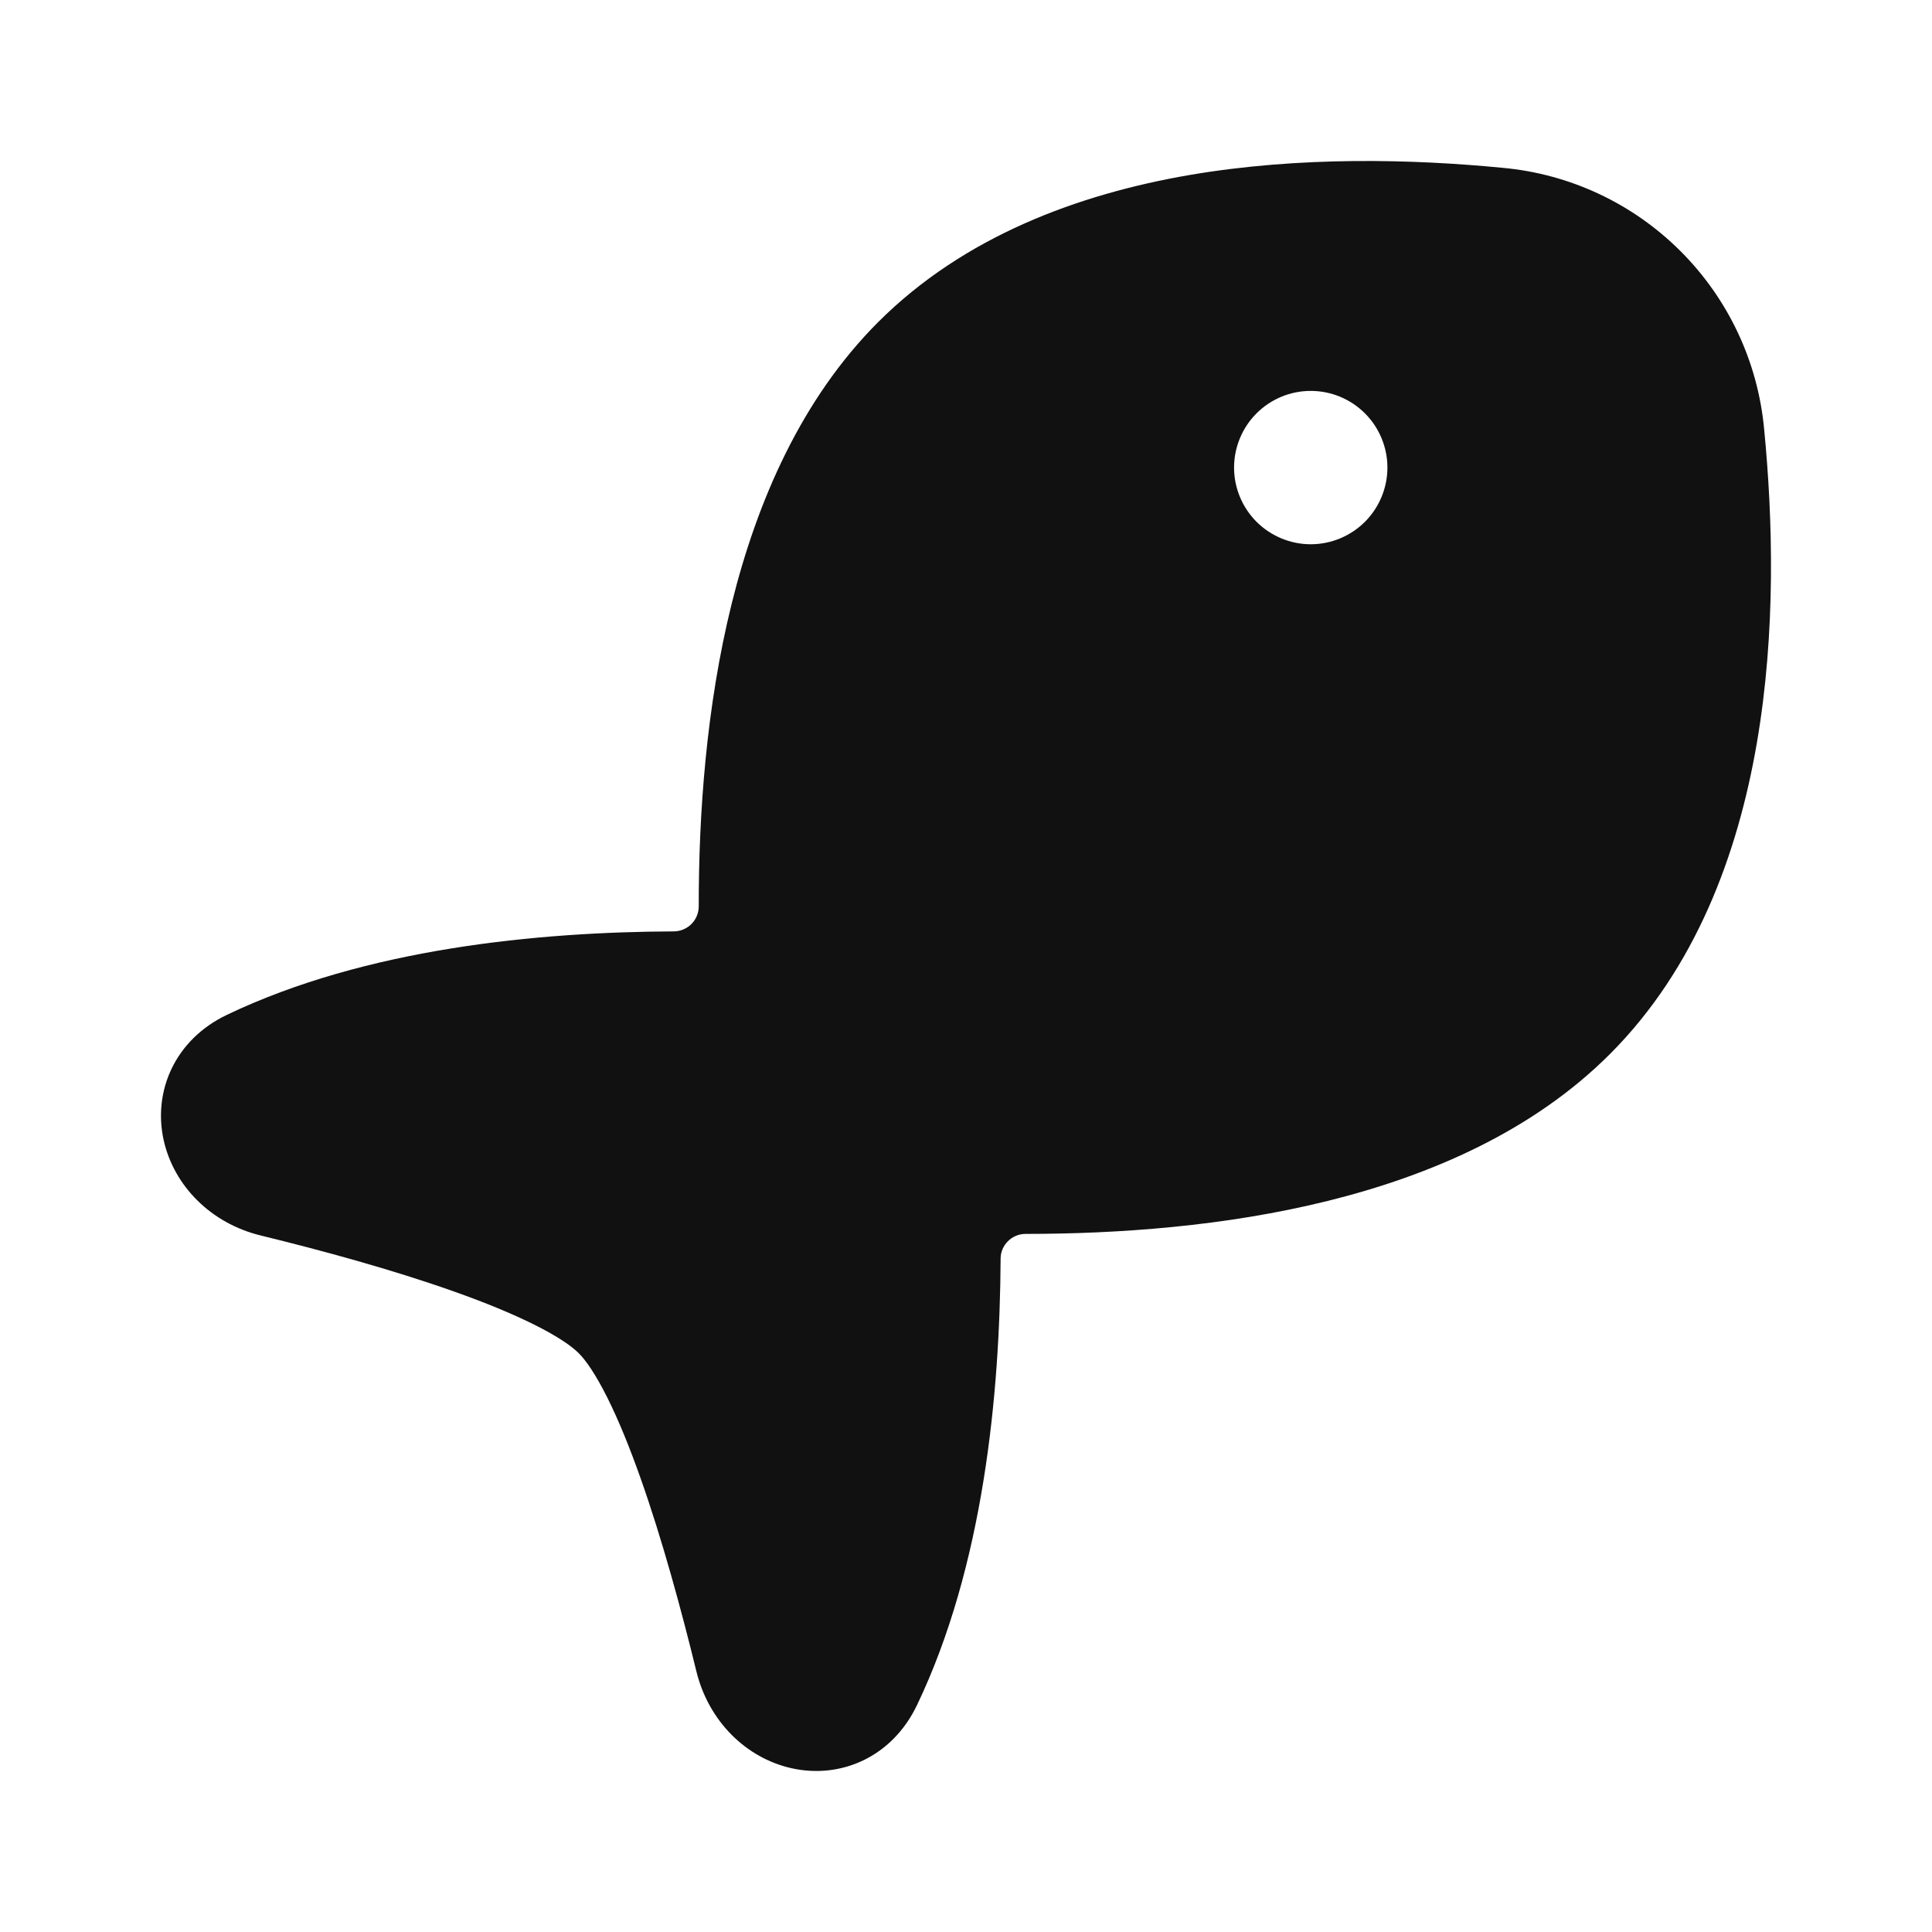
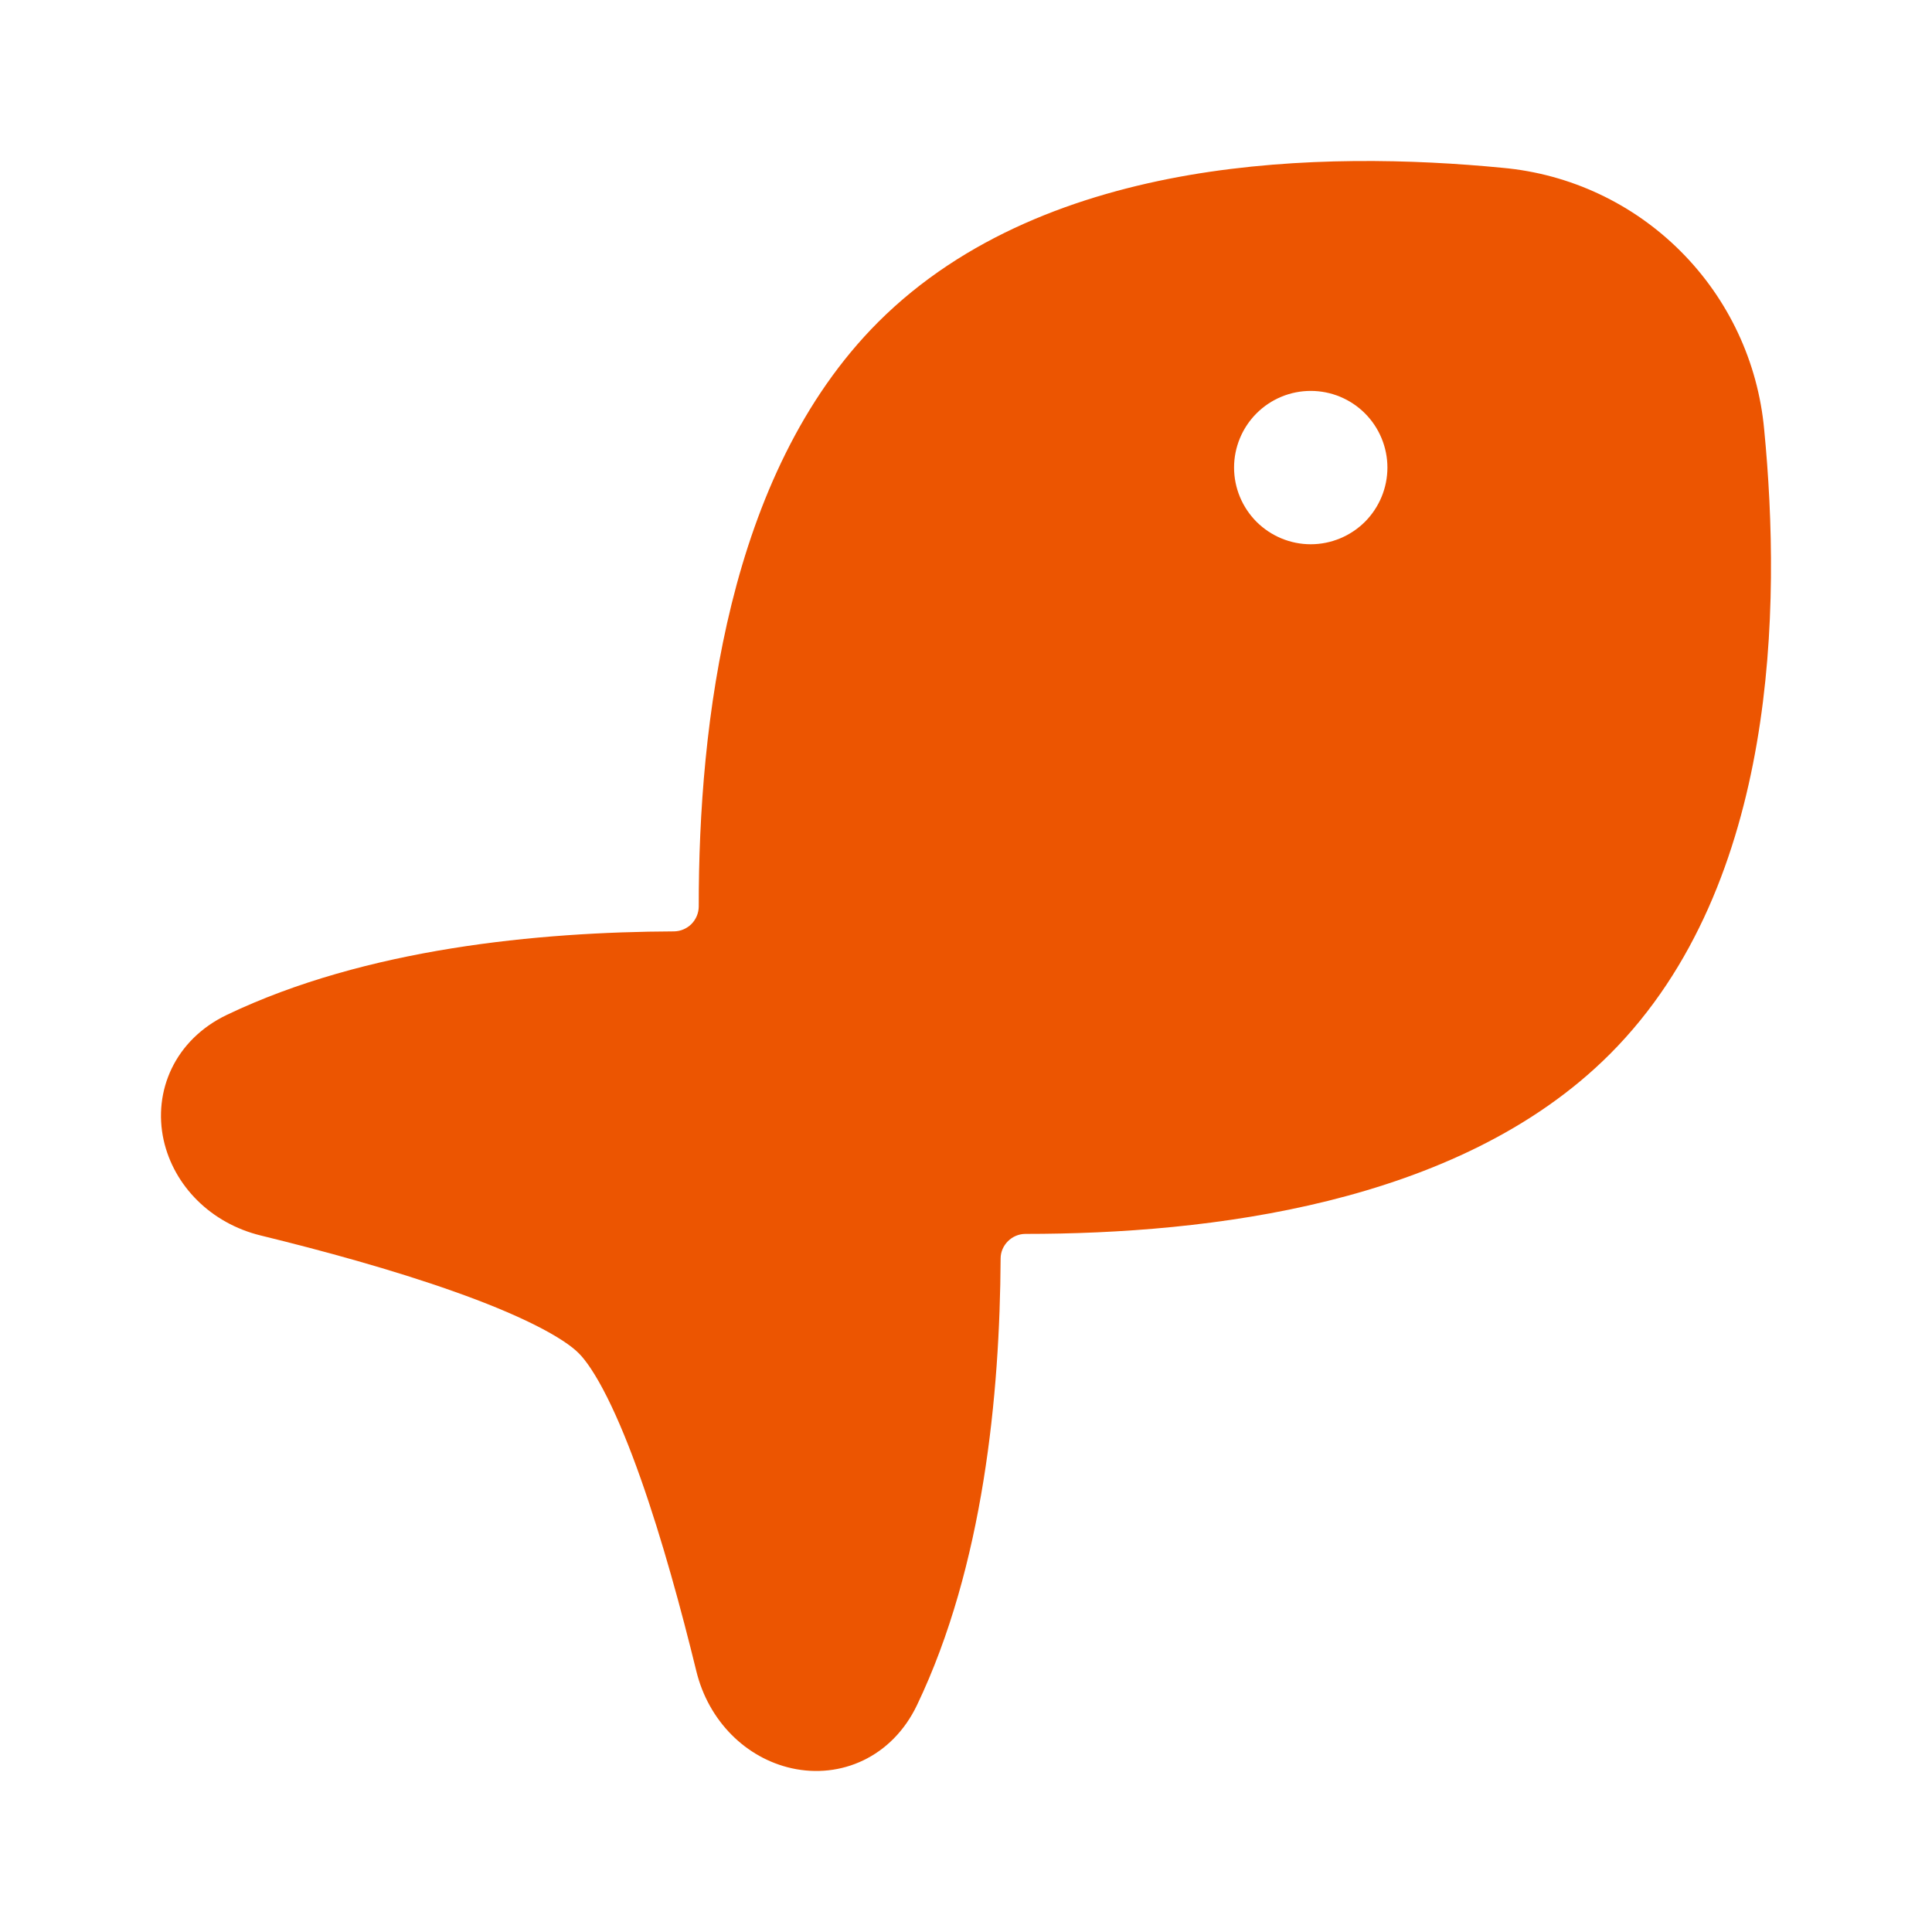
<svg xmlns="http://www.w3.org/2000/svg" width="24" height="24" viewBox="0 0 24 24" fill="none">
  <mask id="mask0_1467_507889" style="mask-type:alpha" maskUnits="userSpaceOnUse" x="2" y="2" width="20" height="20">
    <path d="M10.909 4.001C9.956 4.955 9.405 6.225 9.089 7.5C8.772 8.78 8.679 10.117 8.68 11.262C8.679 11.344 8.646 11.421 8.589 11.479C8.531 11.536 8.454 11.569 8.373 11.57C6.687 11.577 4.549 11.78 2.82 12.606C2.171 12.916 1.899 13.556 2.033 14.163C2.16 14.731 2.619 15.197 3.24 15.348C3.997 15.533 4.875 15.772 5.638 16.043C6.02 16.178 6.362 16.318 6.64 16.457C6.928 16.601 7.104 16.723 7.19 16.811C7.277 16.897 7.4 17.073 7.544 17.361C7.683 17.639 7.822 17.98 7.957 18.362C8.227 19.125 8.465 20.003 8.65 20.759C8.801 21.38 9.267 21.84 9.835 21.966C10.442 22.101 11.082 21.83 11.392 21.18C12.218 19.453 12.421 17.319 12.43 15.634C12.43 15.468 12.57 15.328 12.738 15.328C13.882 15.328 15.219 15.235 16.499 14.917C17.774 14.6 19.045 14.049 19.999 13.094C21.065 12.027 21.587 10.609 21.824 9.231C22.062 7.849 22.023 6.444 21.915 5.333C21.838 4.497 21.471 3.715 20.878 3.122C20.285 2.528 19.503 2.161 18.668 2.085C17.558 1.977 16.154 1.938 14.771 2.175C13.394 2.413 11.976 2.935 10.909 4.001ZM16.282 4.856C16.535 4.856 16.777 4.956 16.956 5.135C17.134 5.313 17.235 5.556 17.235 5.808C17.235 6.061 17.134 6.303 16.956 6.482C16.777 6.66 16.535 6.761 16.282 6.761C16.03 6.761 15.788 6.66 15.609 6.482C15.431 6.303 15.33 6.061 15.33 5.808C15.33 5.556 15.431 5.313 15.609 5.135C15.788 4.956 16.03 4.856 16.282 4.856Z" fill="#111111" />
  </mask>
  <g mask="url(#mask0_1467_507889)">
-     <rect width="24" height="24" fill="#111111" />
+     <rect width="24" height="24" fill="#ec5501" />
  </g>
</svg>
